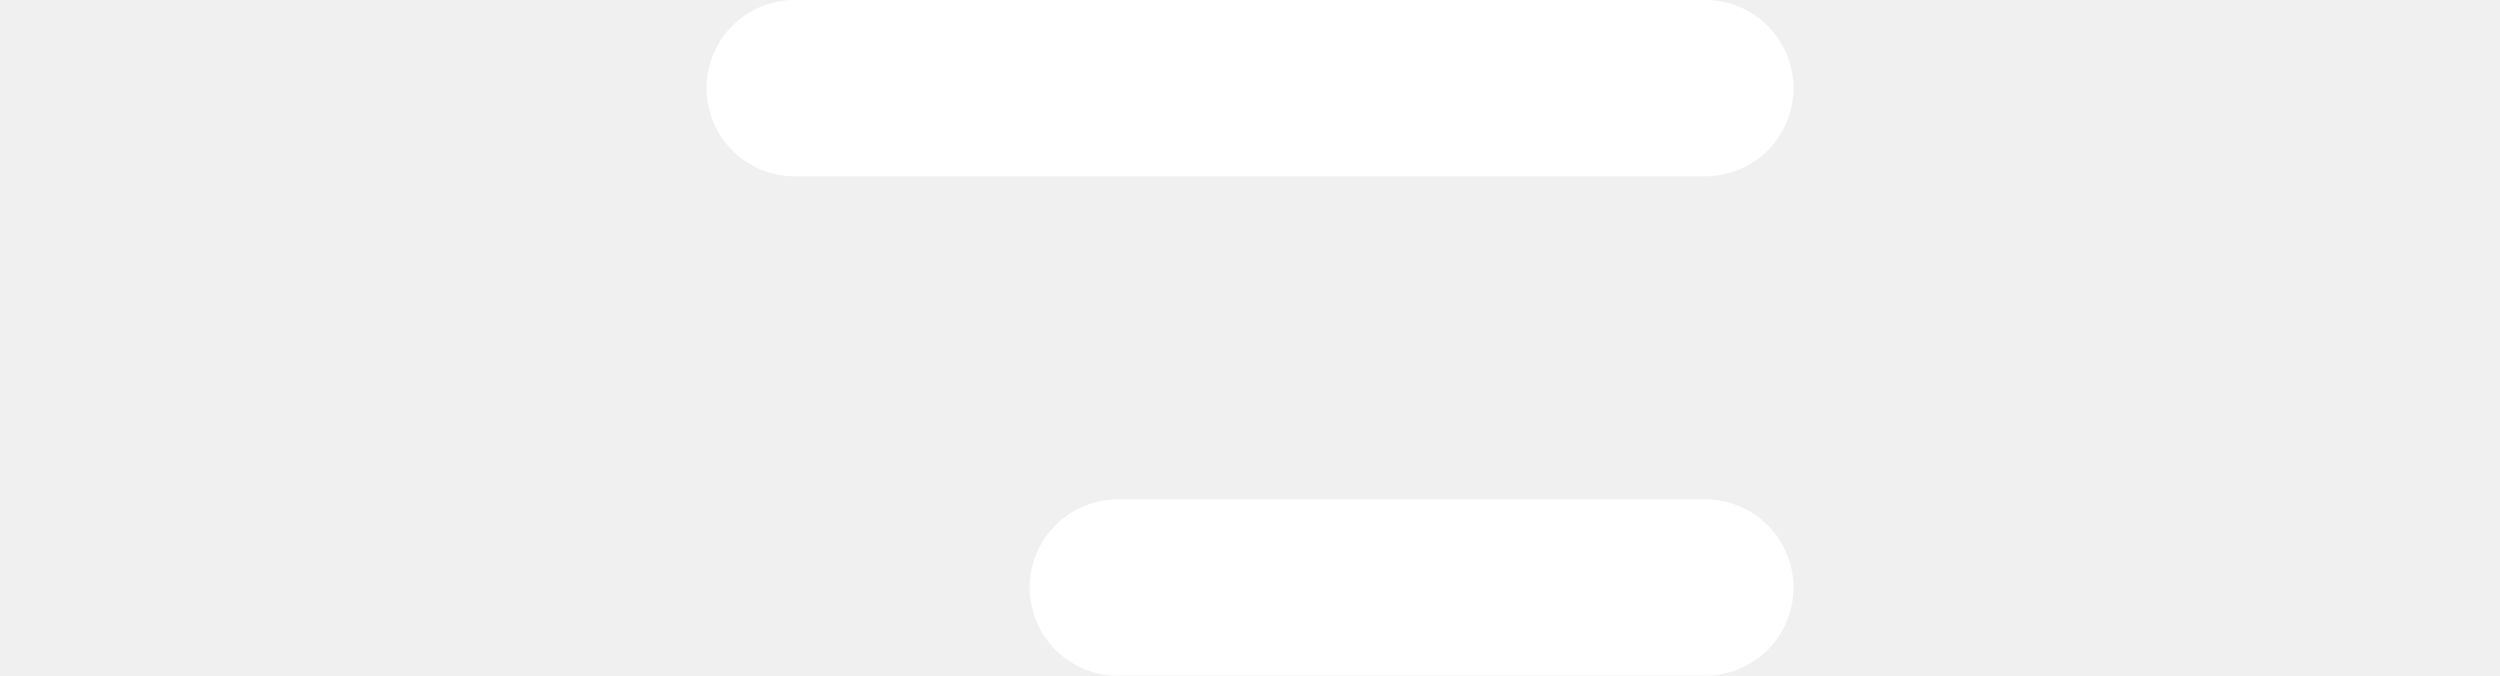
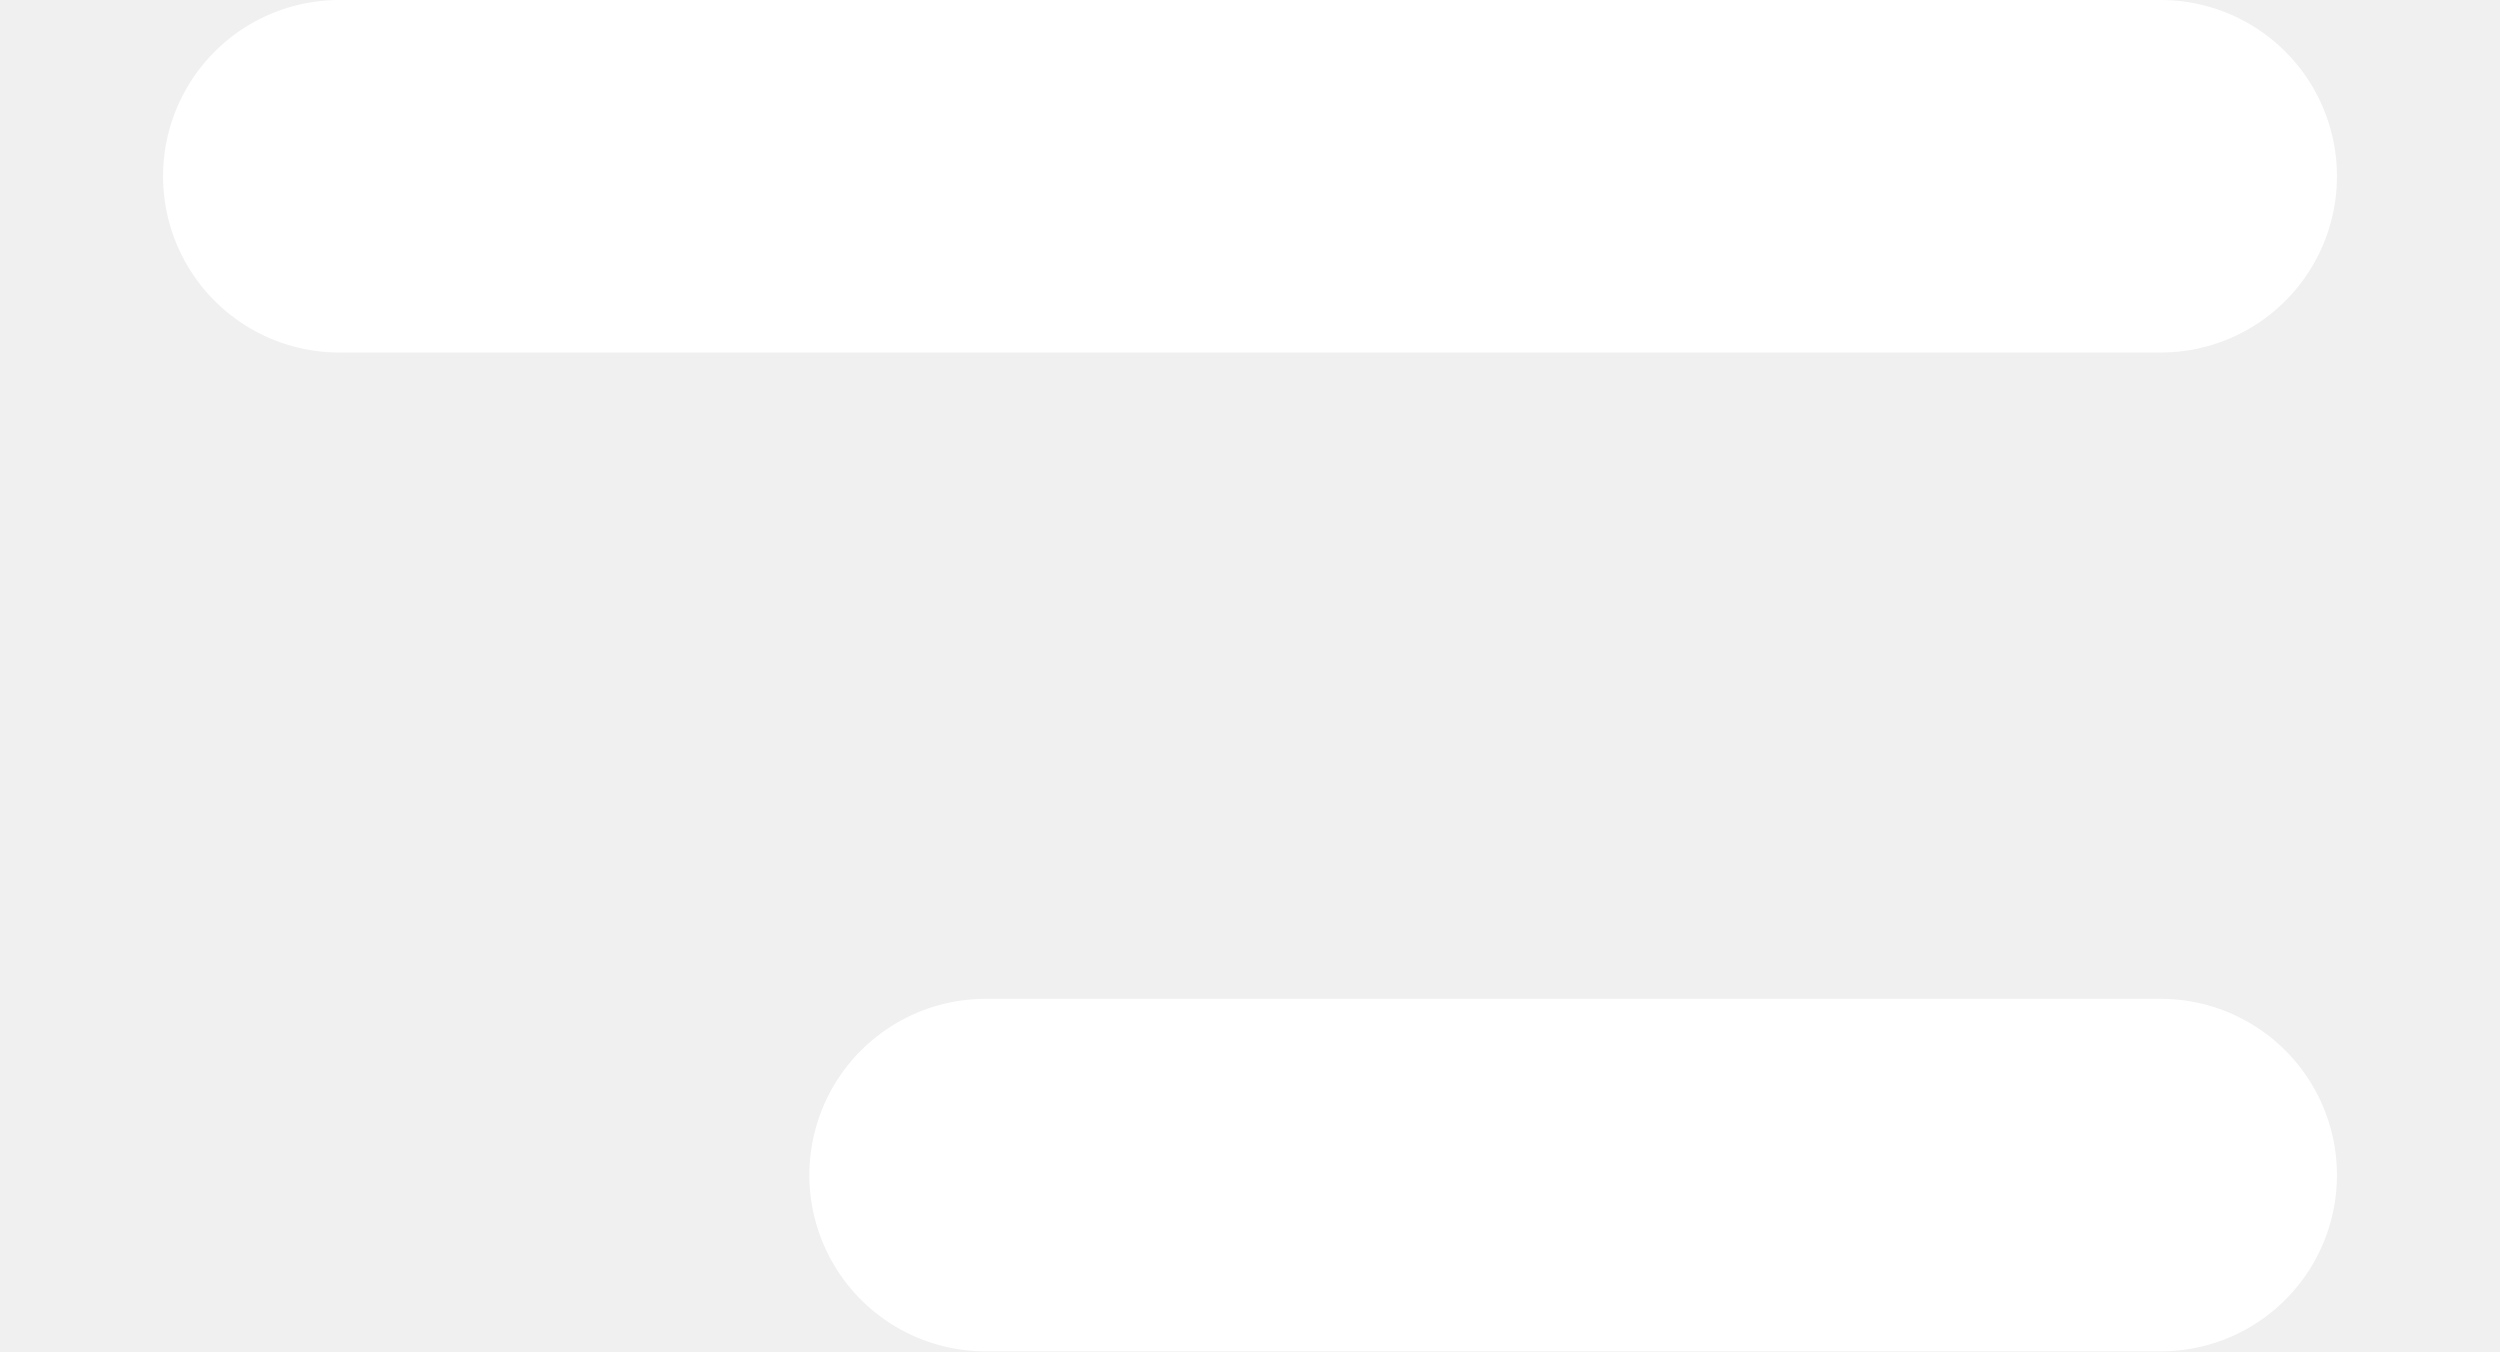
- <svg xmlns="http://www.w3.org/2000/svg" width="37" height="10" viewBox="0 0 37 23" fill="none">
+ <svg xmlns="http://www.w3.org/2000/svg" width="37" height="20" viewBox="0 0 37 23" fill="none">
  <path d="M3 3H34" stroke="white" stroke-width="6" stroke-linecap="round" />
  <path d="M14 20L34 20" stroke="white" stroke-width="6" stroke-linecap="round" />
</svg>
